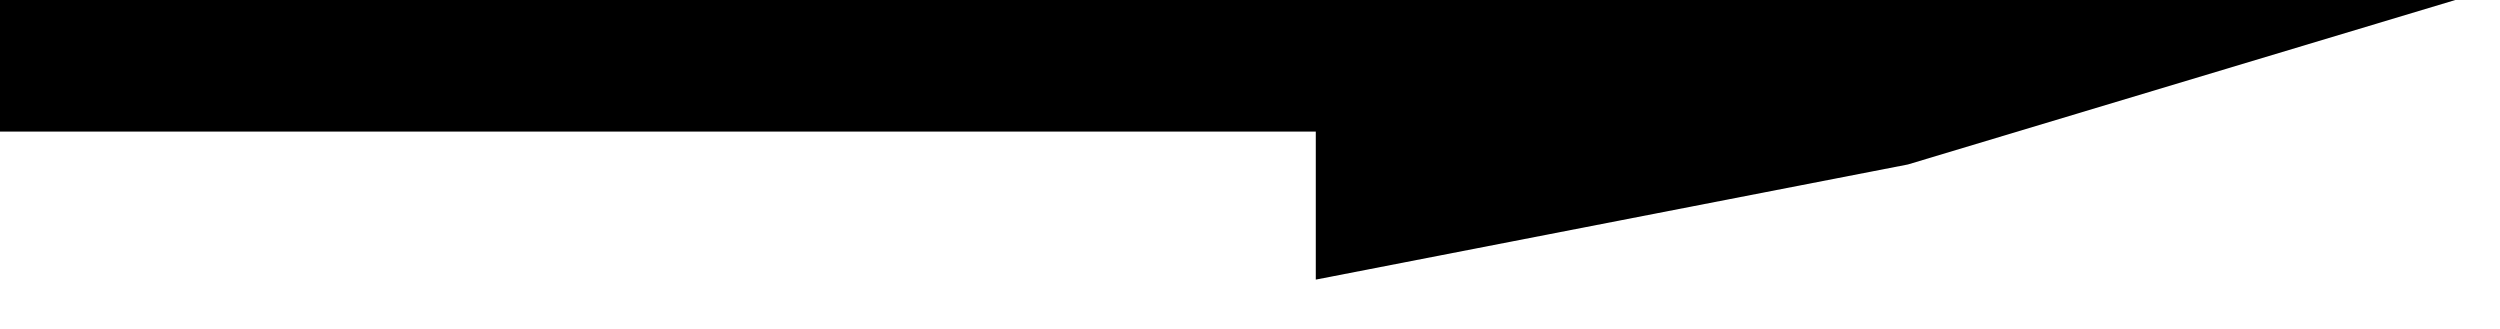
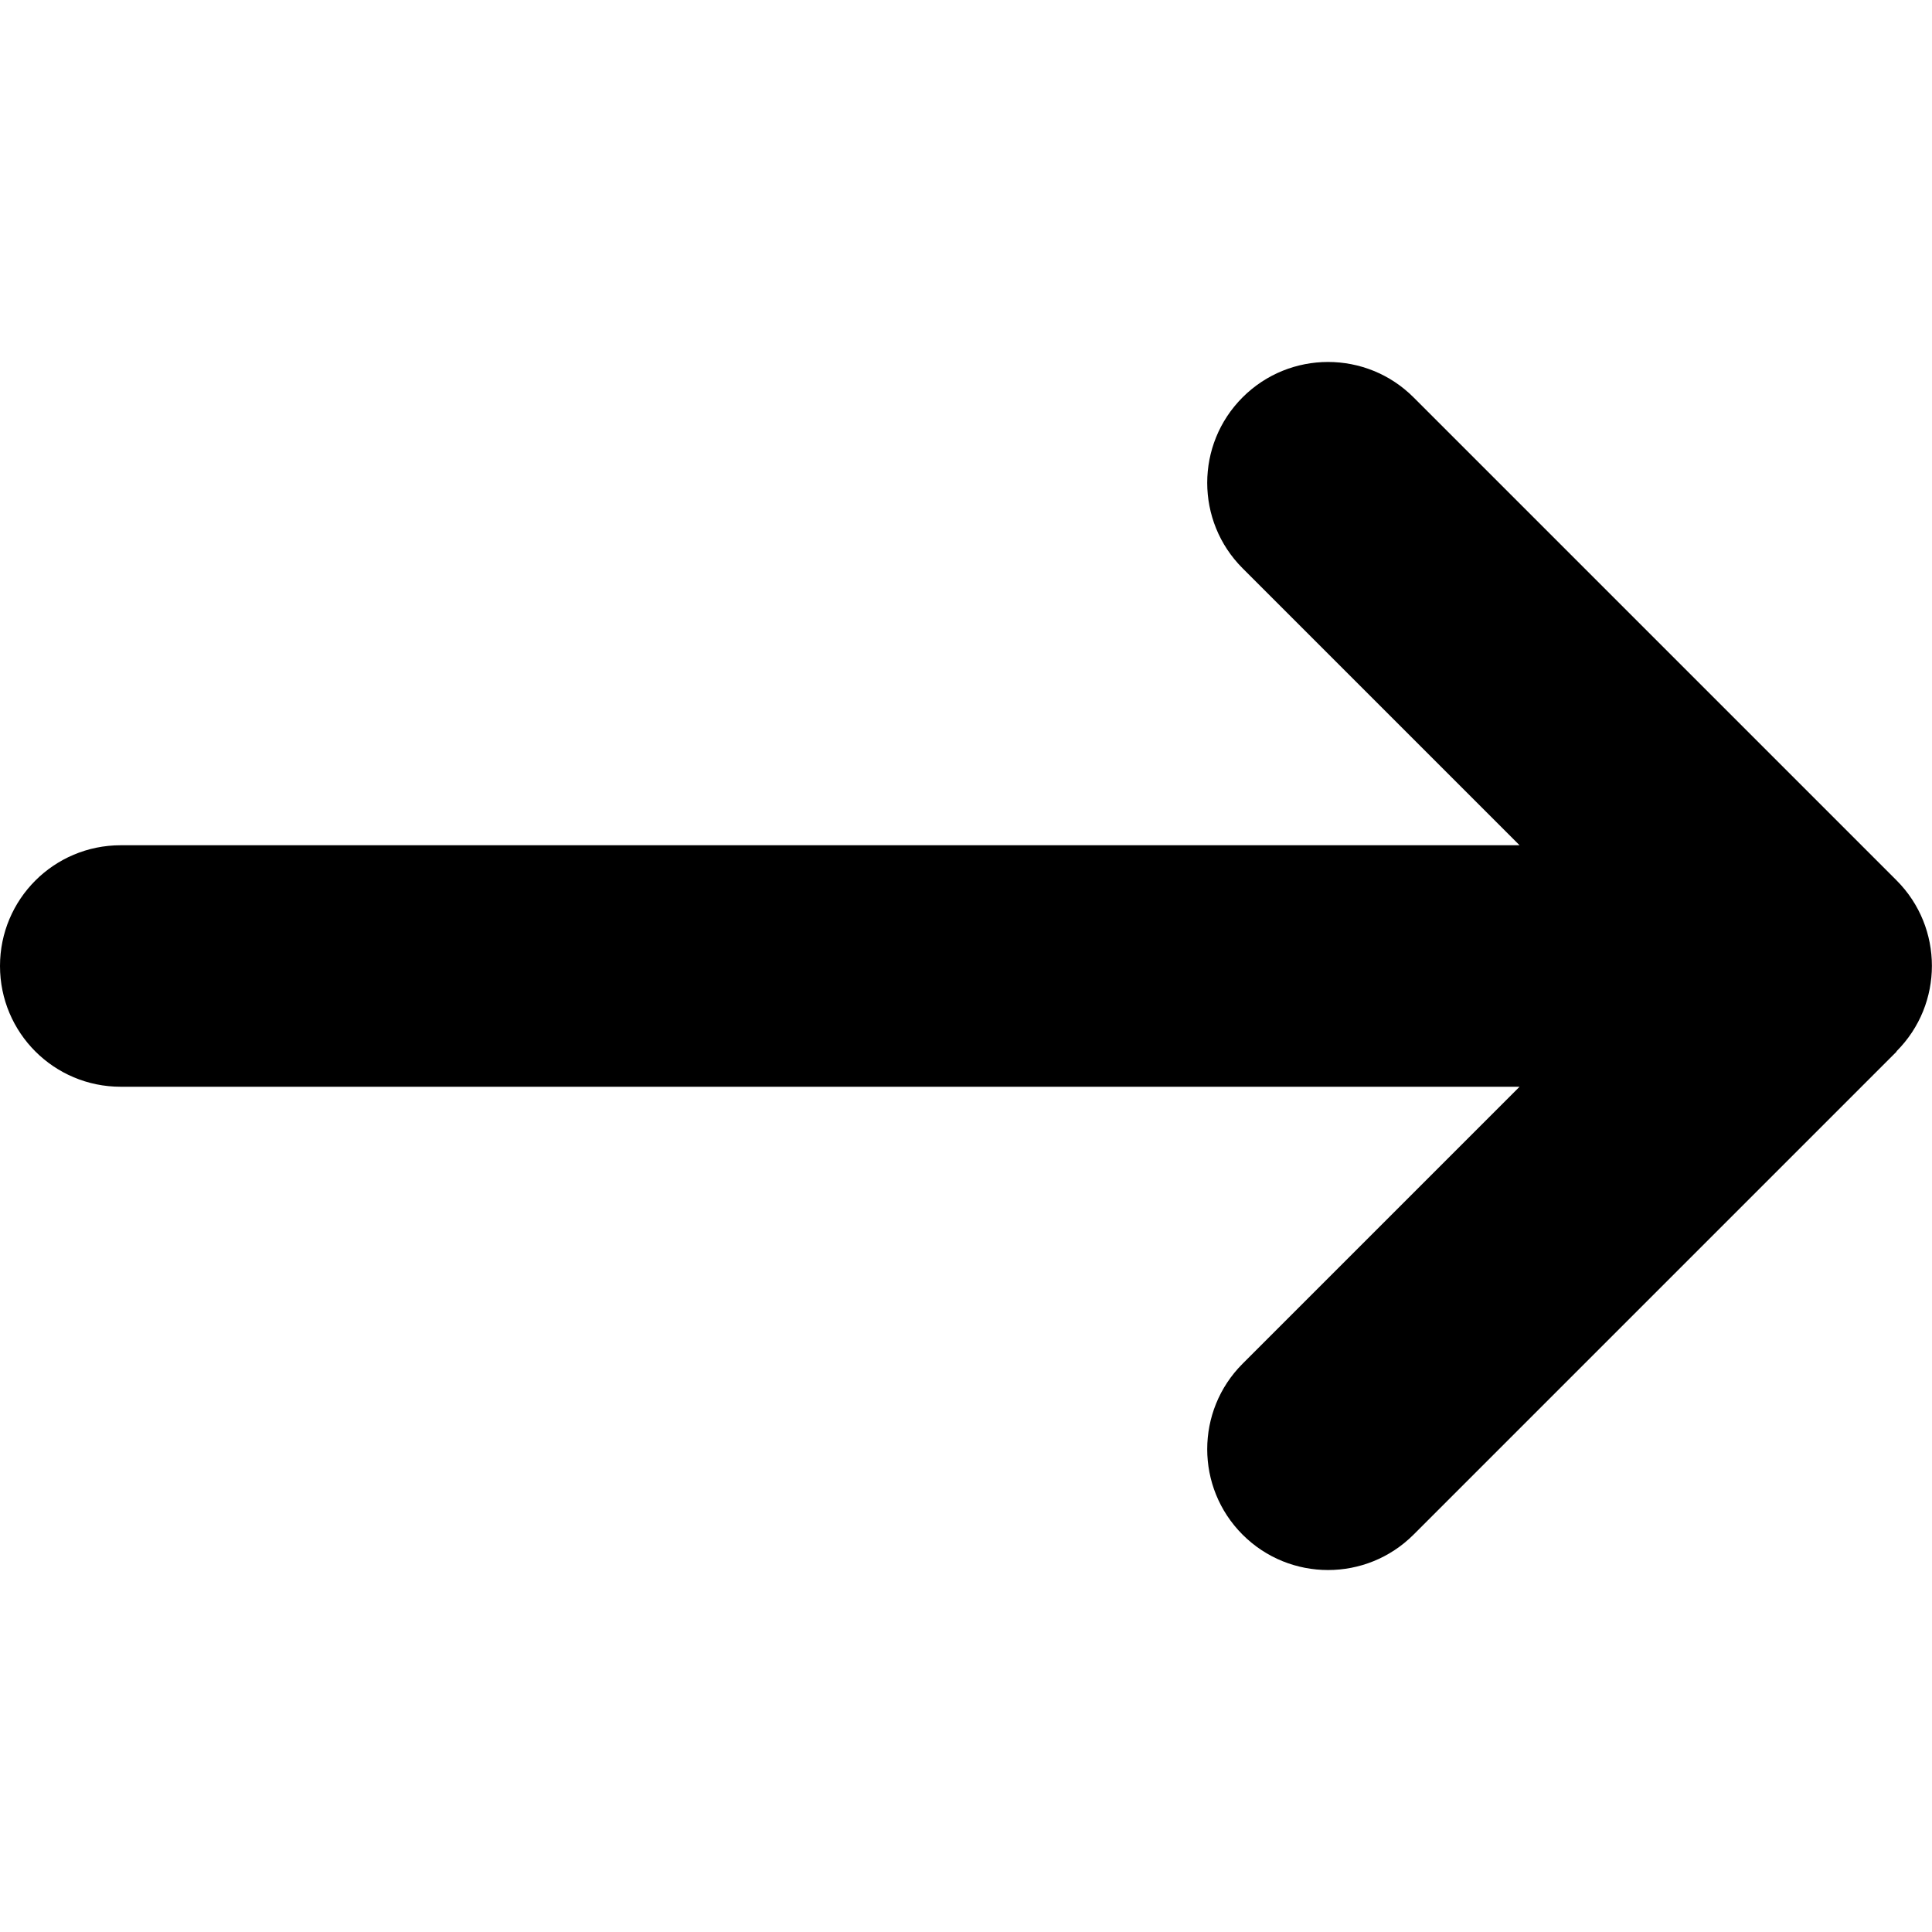
- <svg xmlns="http://www.w3.org/2000/svg" width="38" height="5" viewBox="0 0 38 5" fill="none">
-   <line y1="1" x2="30" y2="1" stroke="black" stroke-width="2" />
-   <path d="M20 4.25L20 1.51421e-06L37.321 0L29 2.5L20 4.25Z" fill="black" />
+ <svg xmlns="http://www.w3.org/2000/svg" viewBox="0 0 512 512">
+   <path d="M502.6 278.6c12.5-12.5 12.5-32.8 0-45.3l-128-128c-12.5-12.5-32.8-12.5-45.3 0s-12.5 32.8 0 45.3L402.7 224 32 224c-17.7 0-32 14.3-32 32s14.3 32 32 32l370.7 0-73.4 73.4c-12.5 12.5-12.5 32.8 0 45.3s32.8 12.5 45.3 0l128-128z" />
</svg>
